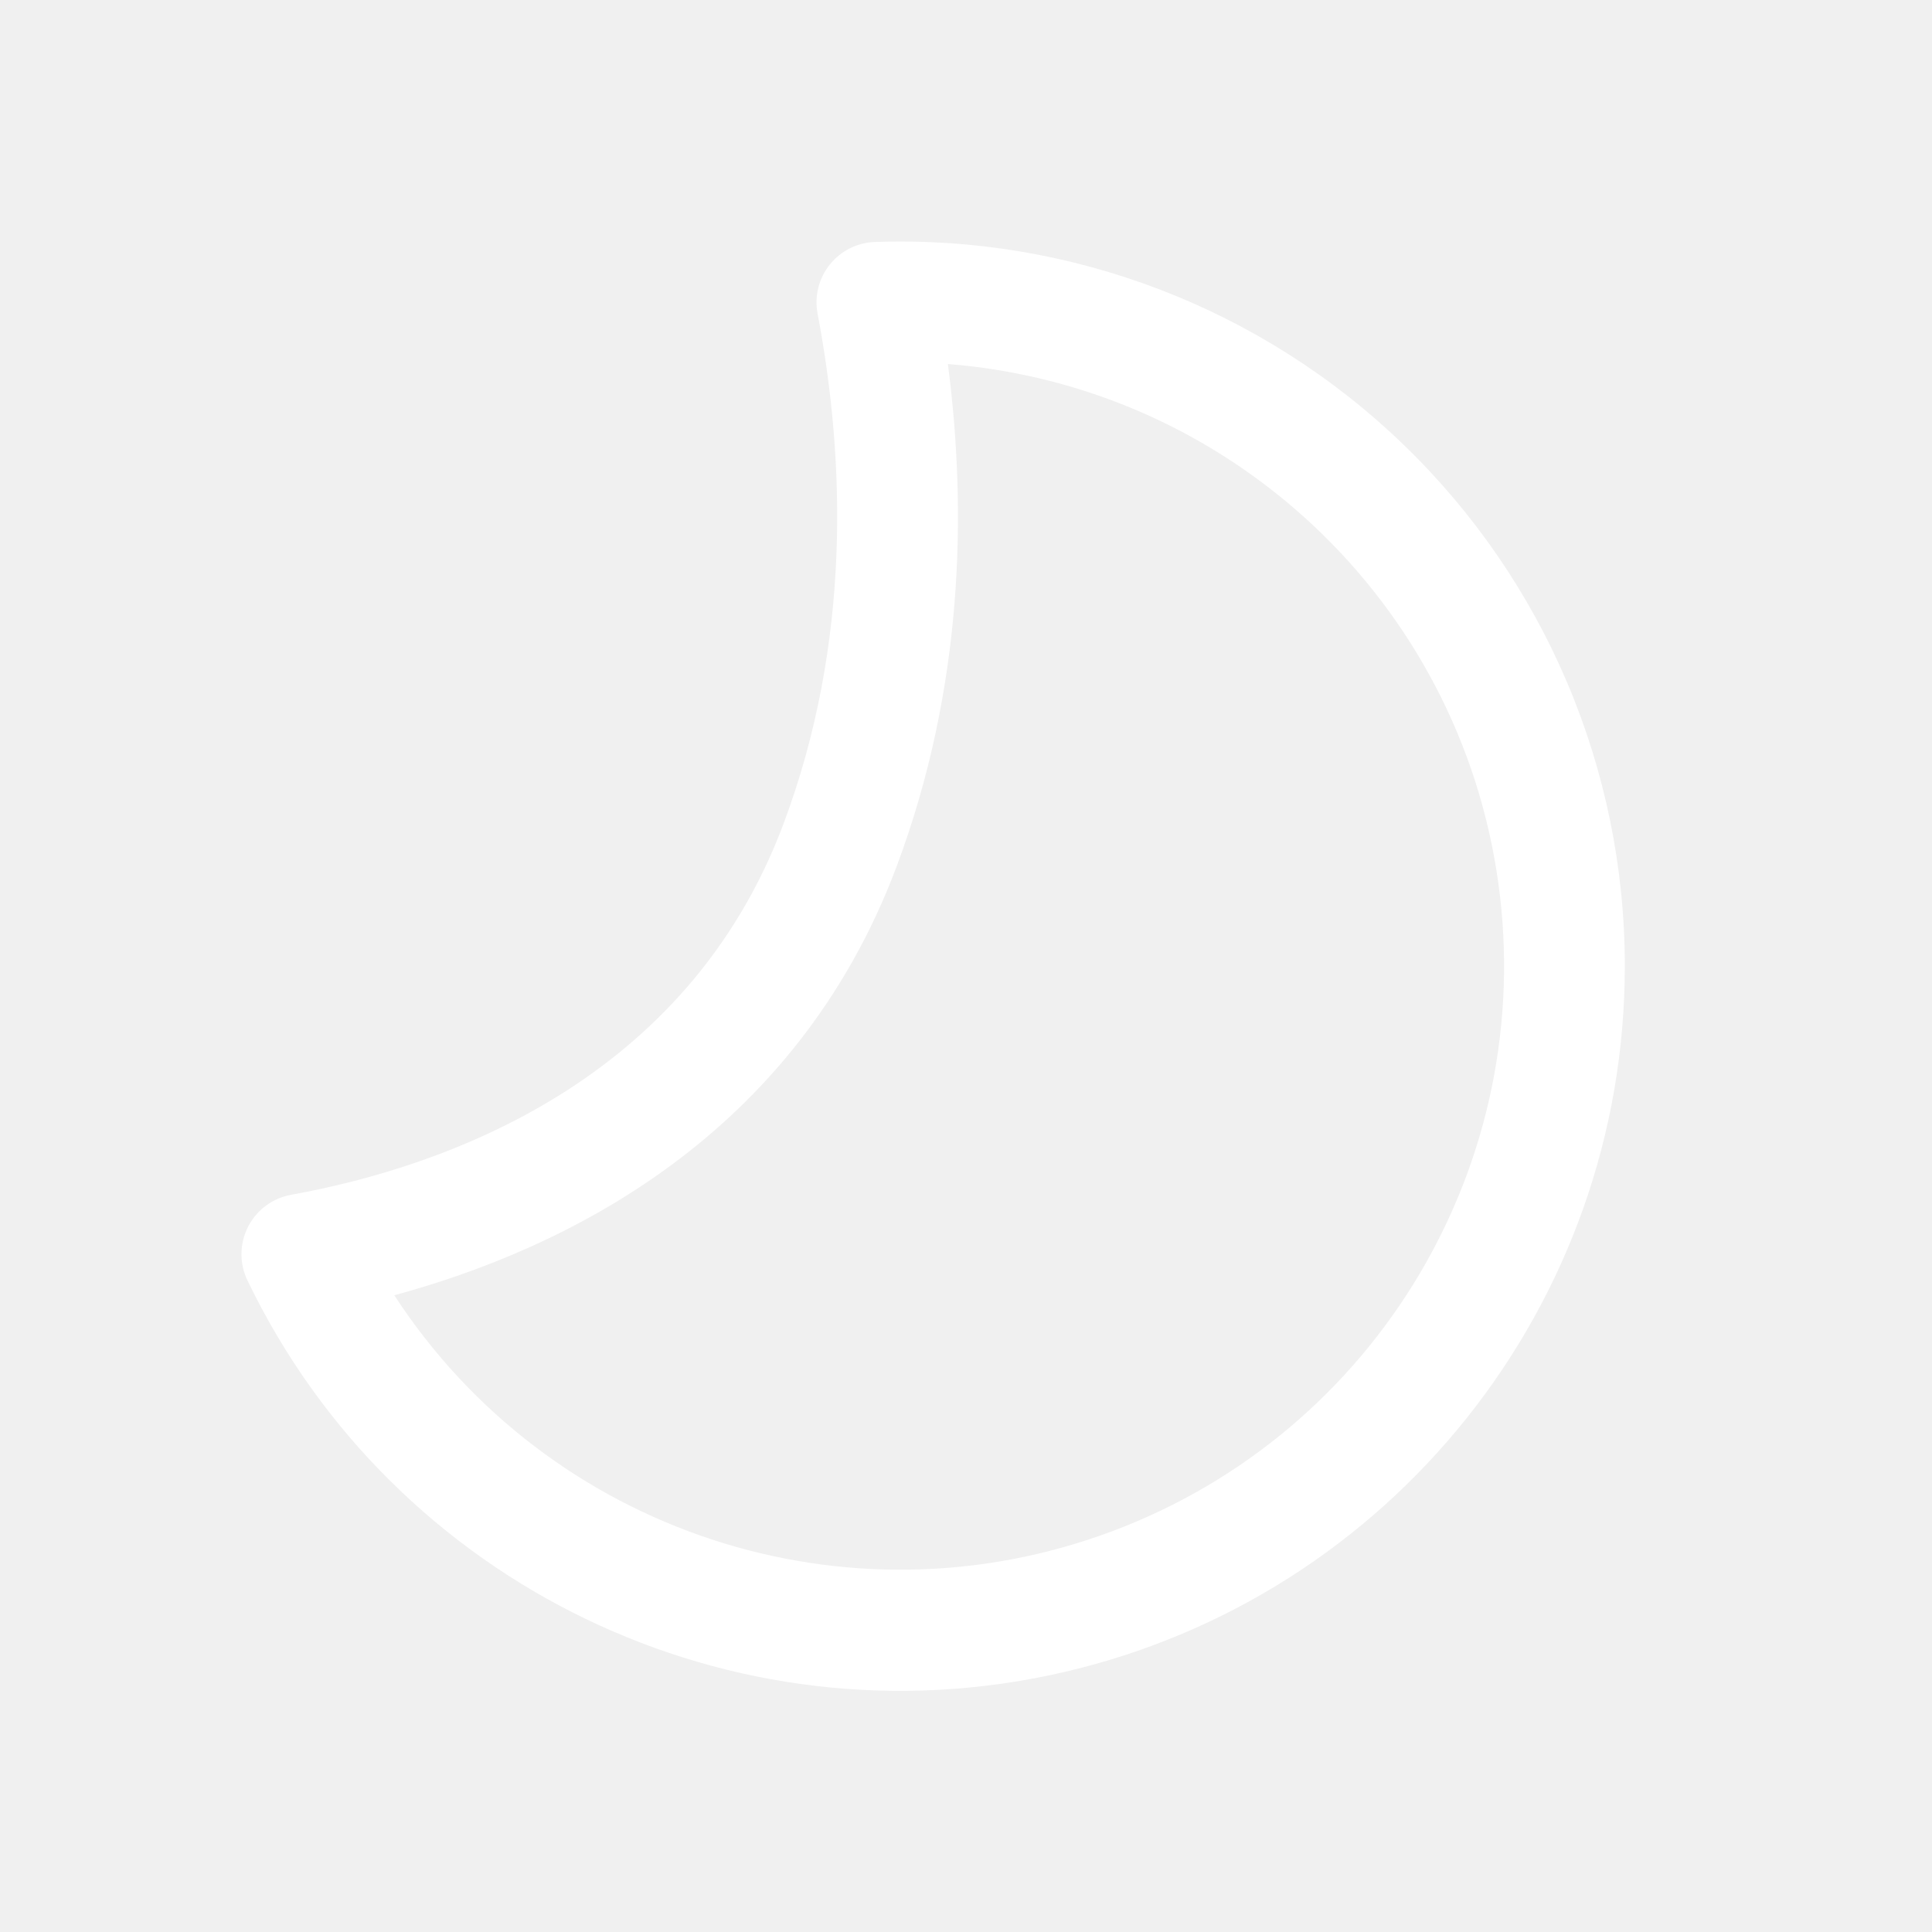
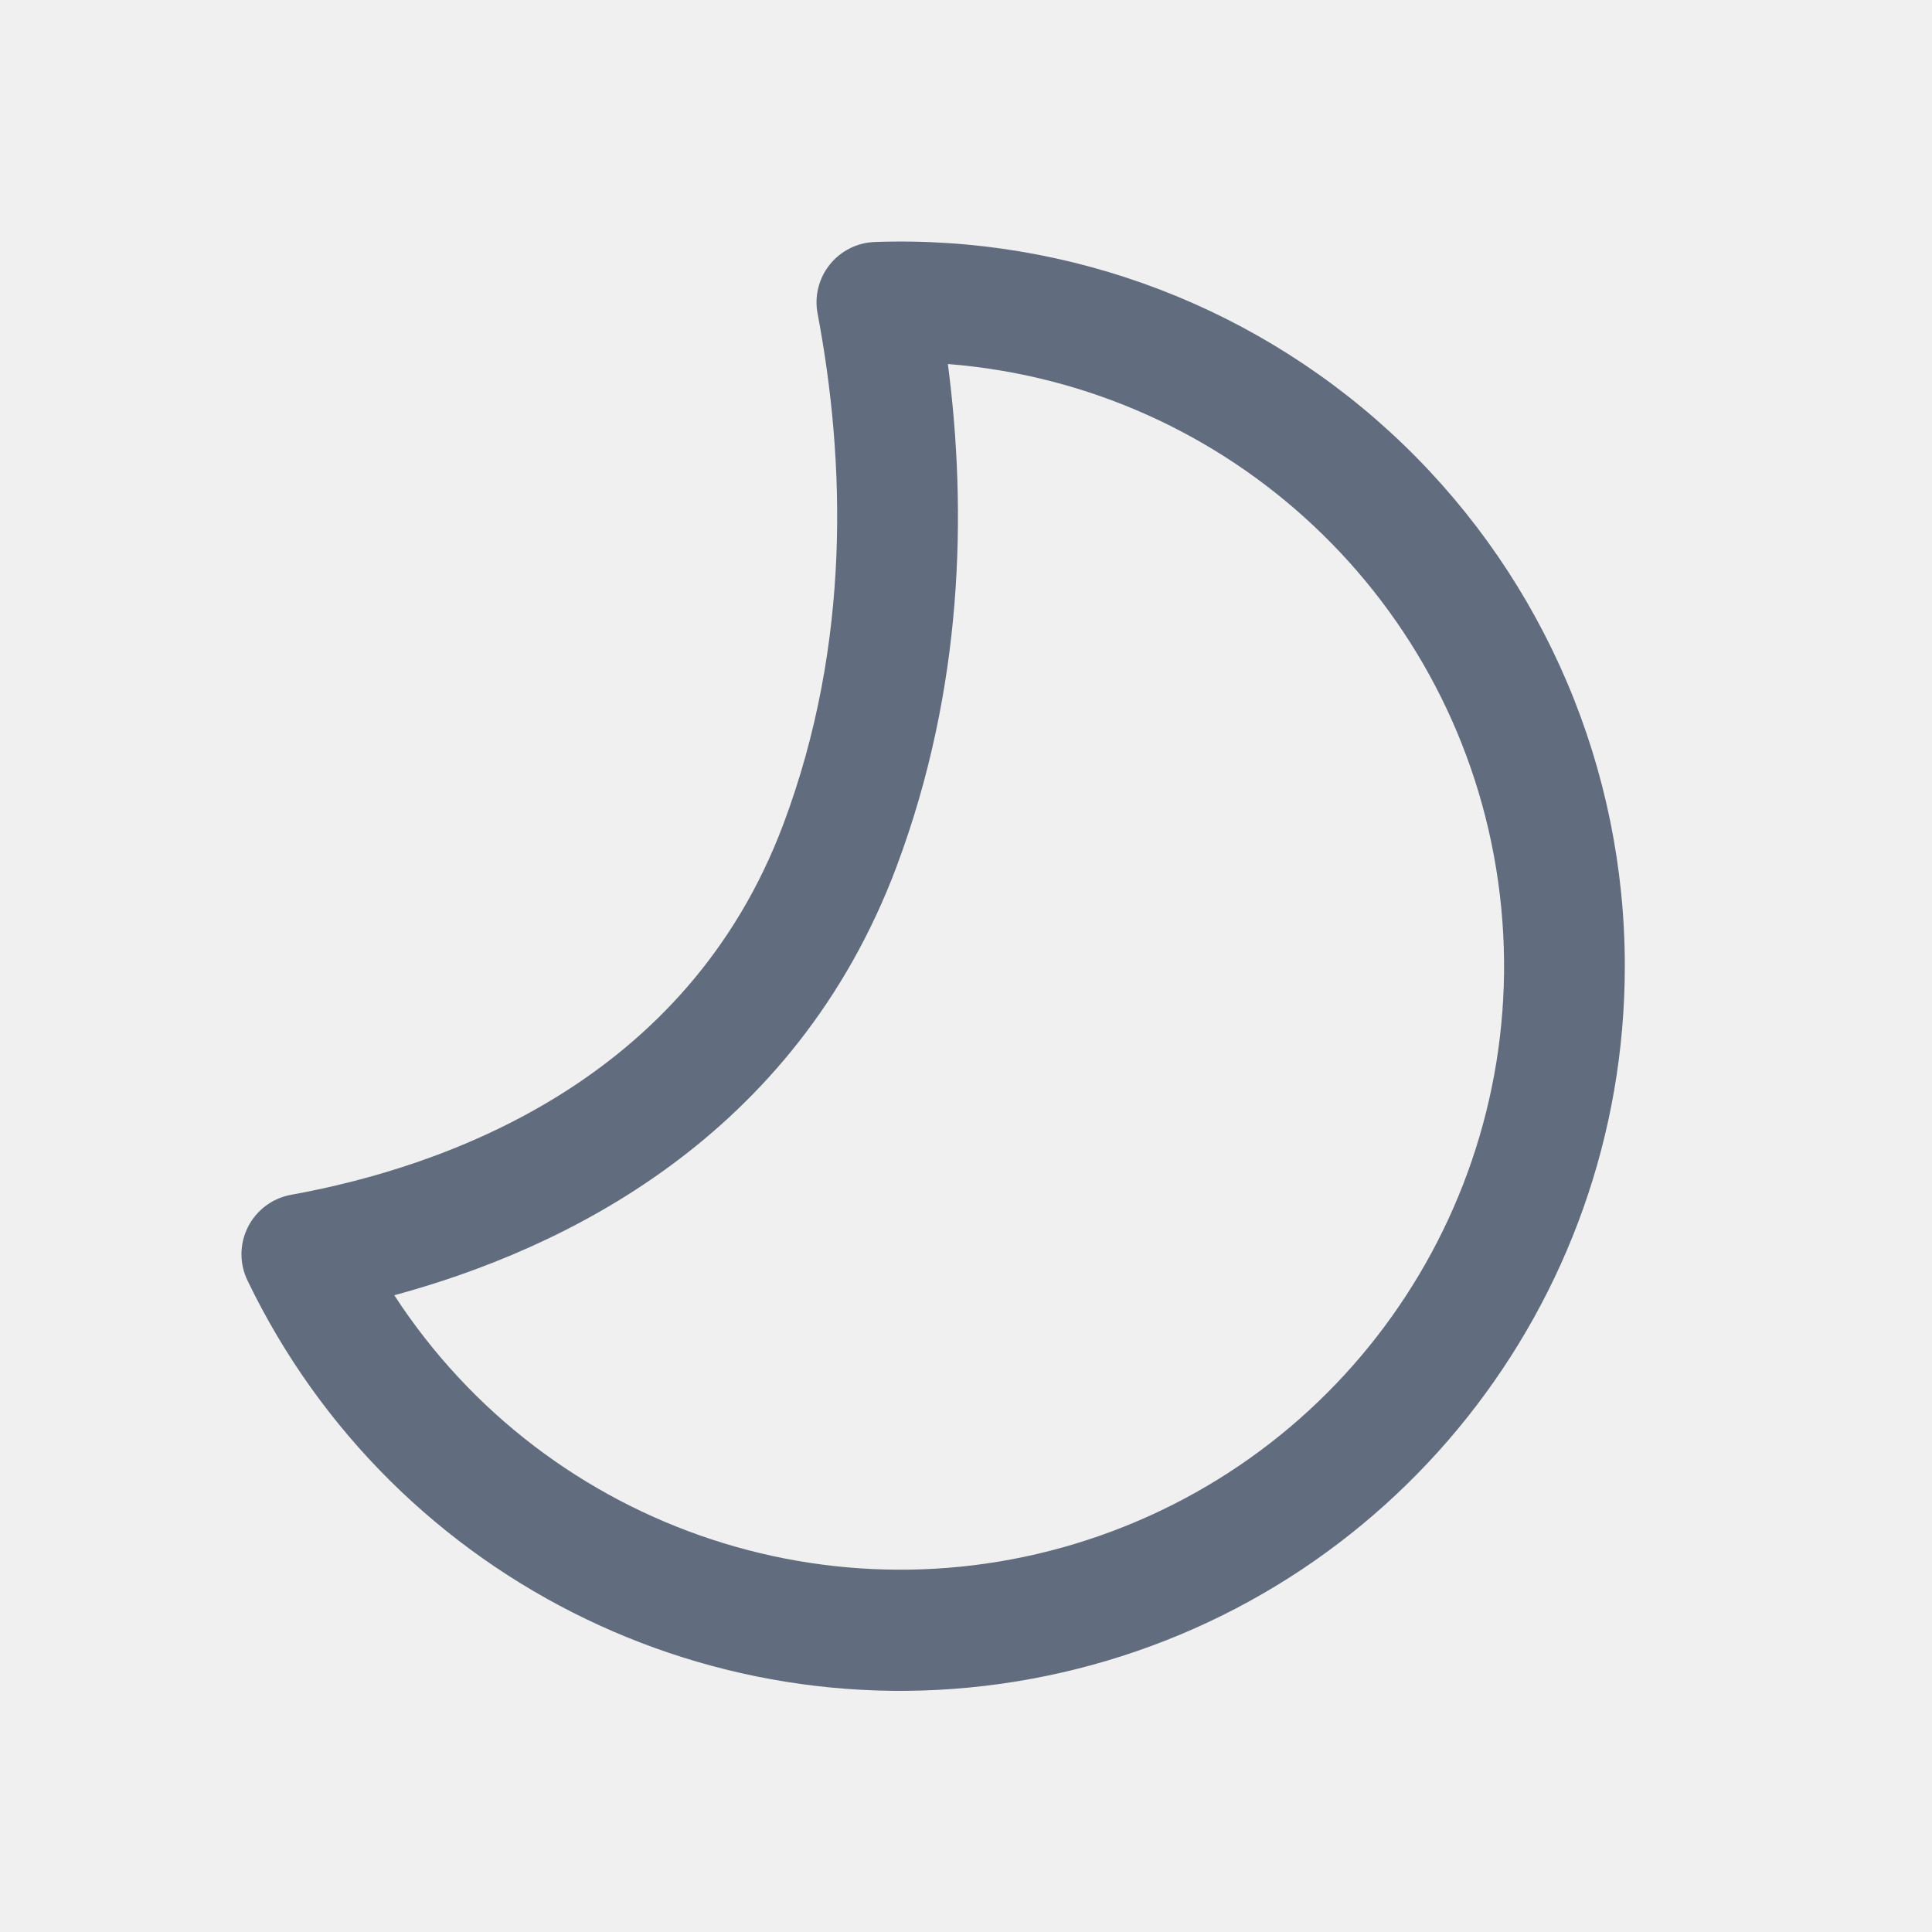
<svg xmlns="http://www.w3.org/2000/svg" width="24" height="24" fill="none" viewBox="0 0 24 24">
-   <path fill="#fff" d="M11.775 4.522A7.5 7.5 0 1 1 4.898 16.09c2.104-.57 4.974-1.953 6.24-5.326.828-2.211.876-4.408.637-6.241ZM20.184 12a8.997 8.997 0 0 0-9.315-8.994.75.75 0 0 0-.713.888c.345 1.821.42 4.092-.424 6.342-1.2 3.201-4.203 4.26-6.115 4.606a.75.75 0 0 0-.542 1.066A9 9 0 0 0 20.184 12Z" />
+   <path fill="#626C7F" d="M11.775 4.522A7.5 7.5 0 1 1 4.898 16.09c2.104-.57 4.974-1.953 6.24-5.326.828-2.211.876-4.408.637-6.241ZM20.184 12a8.997 8.997 0 0 0-9.315-8.994.75.75 0 0 0-.713.888c.345 1.821.42 4.092-.424 6.342-1.2 3.201-4.203 4.26-6.115 4.606a.75.75 0 0 0-.542 1.066A9 9 0 0 0 20.184 12Z" />
</svg>
